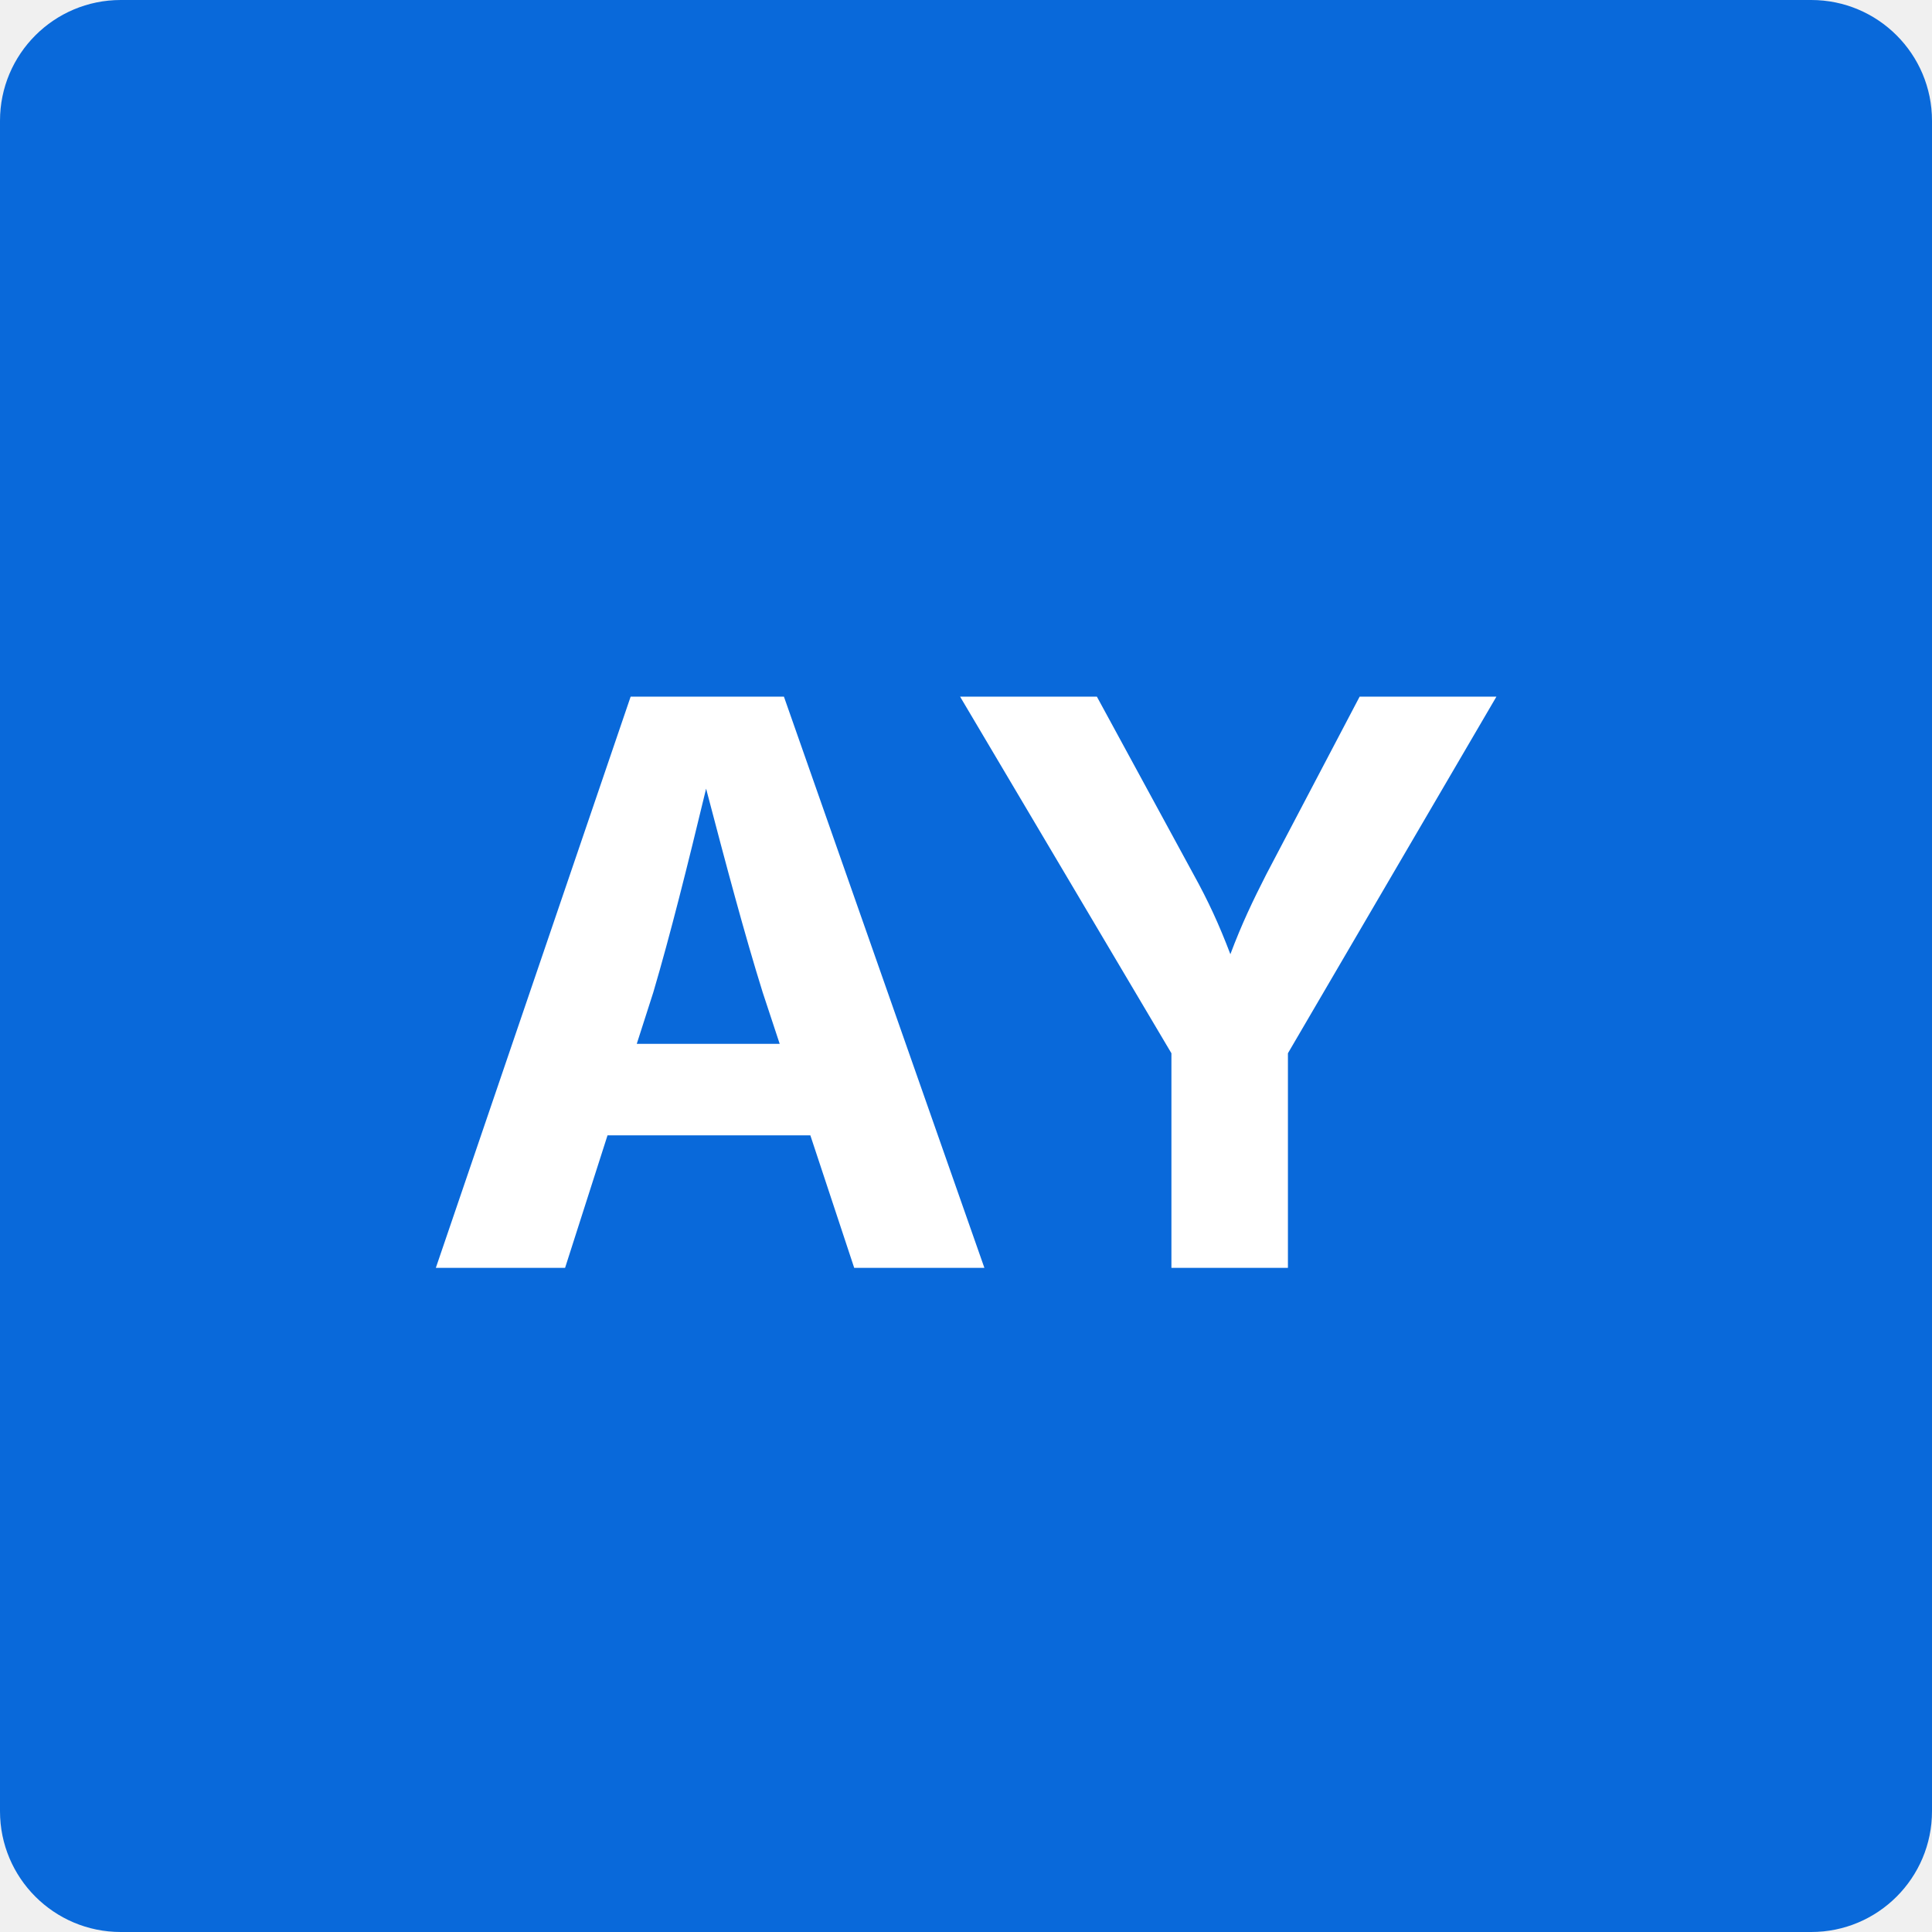
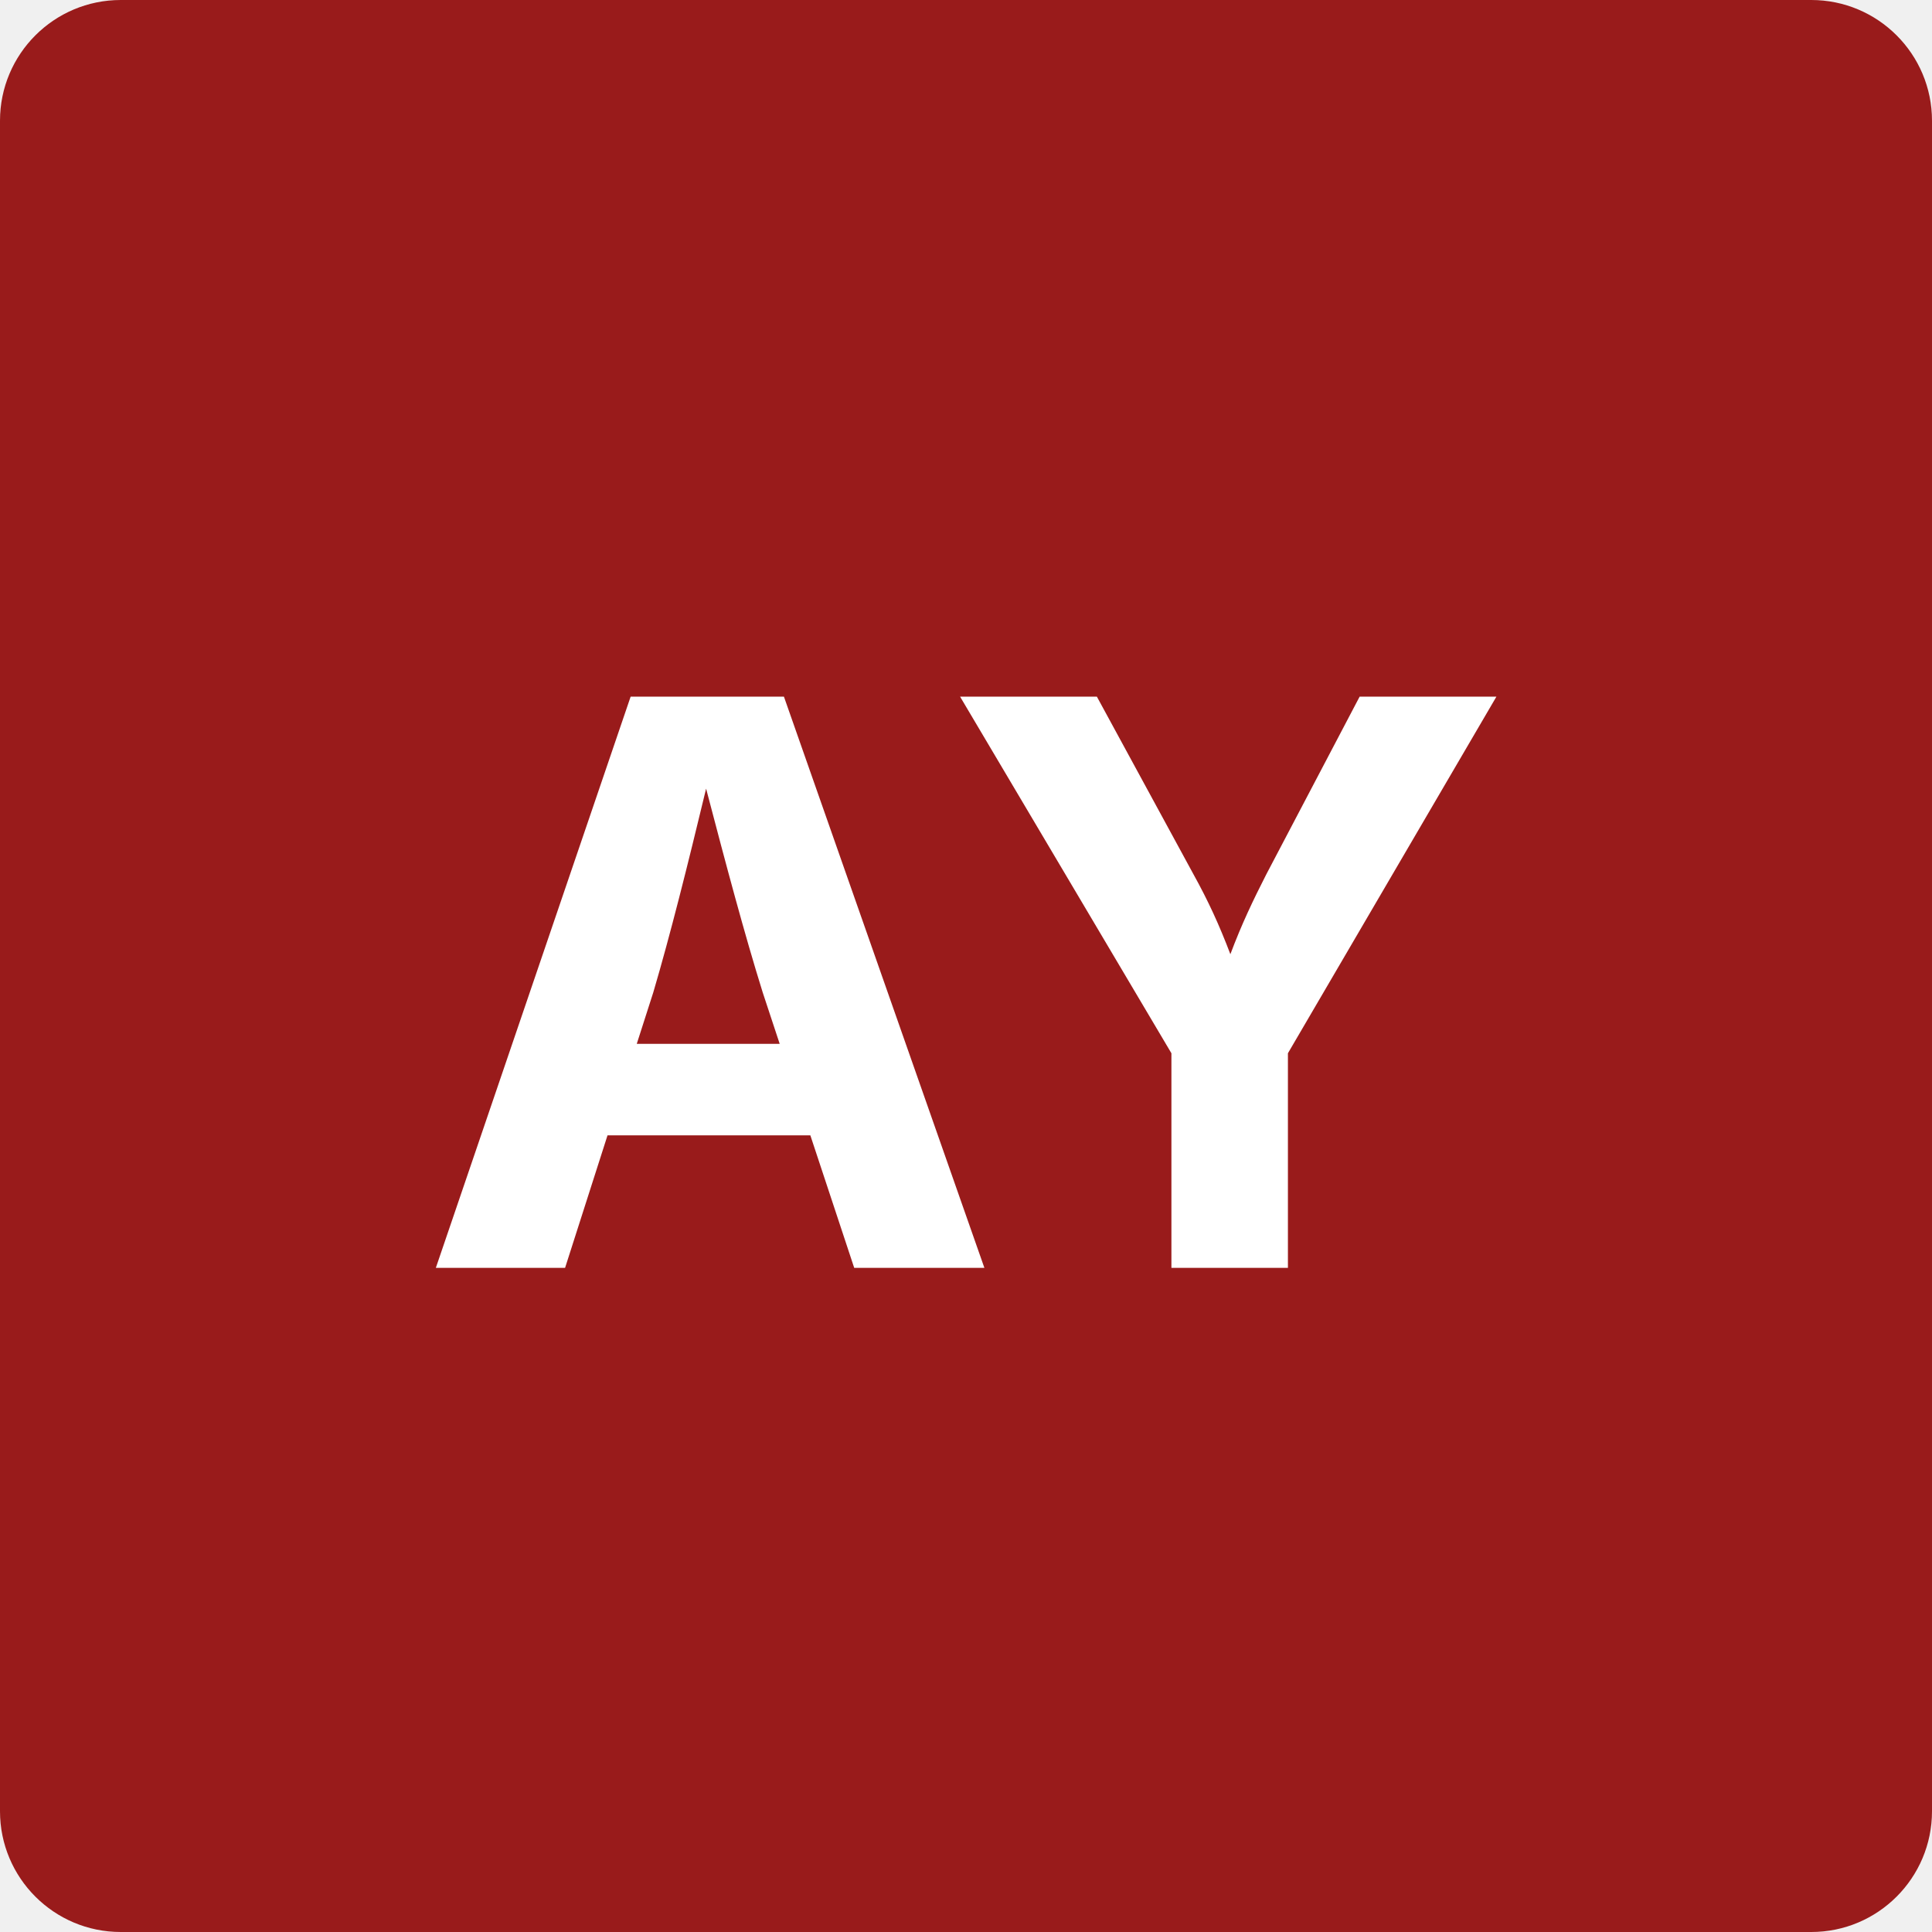
<svg xmlns="http://www.w3.org/2000/svg" viewBox="0 0 64 64">
-   <rect width="64" height="64" rx="4" fill="#0969da" />
+   <rect width="64" height="64" rx="4" fill="#991b1b" />
  <text x="32" y="42" font-family="system-ui, -apple-system, sans-serif" font-size="26" font-weight="700" fill="#ffffff" text-anchor="middle">AY</text>
</svg>
